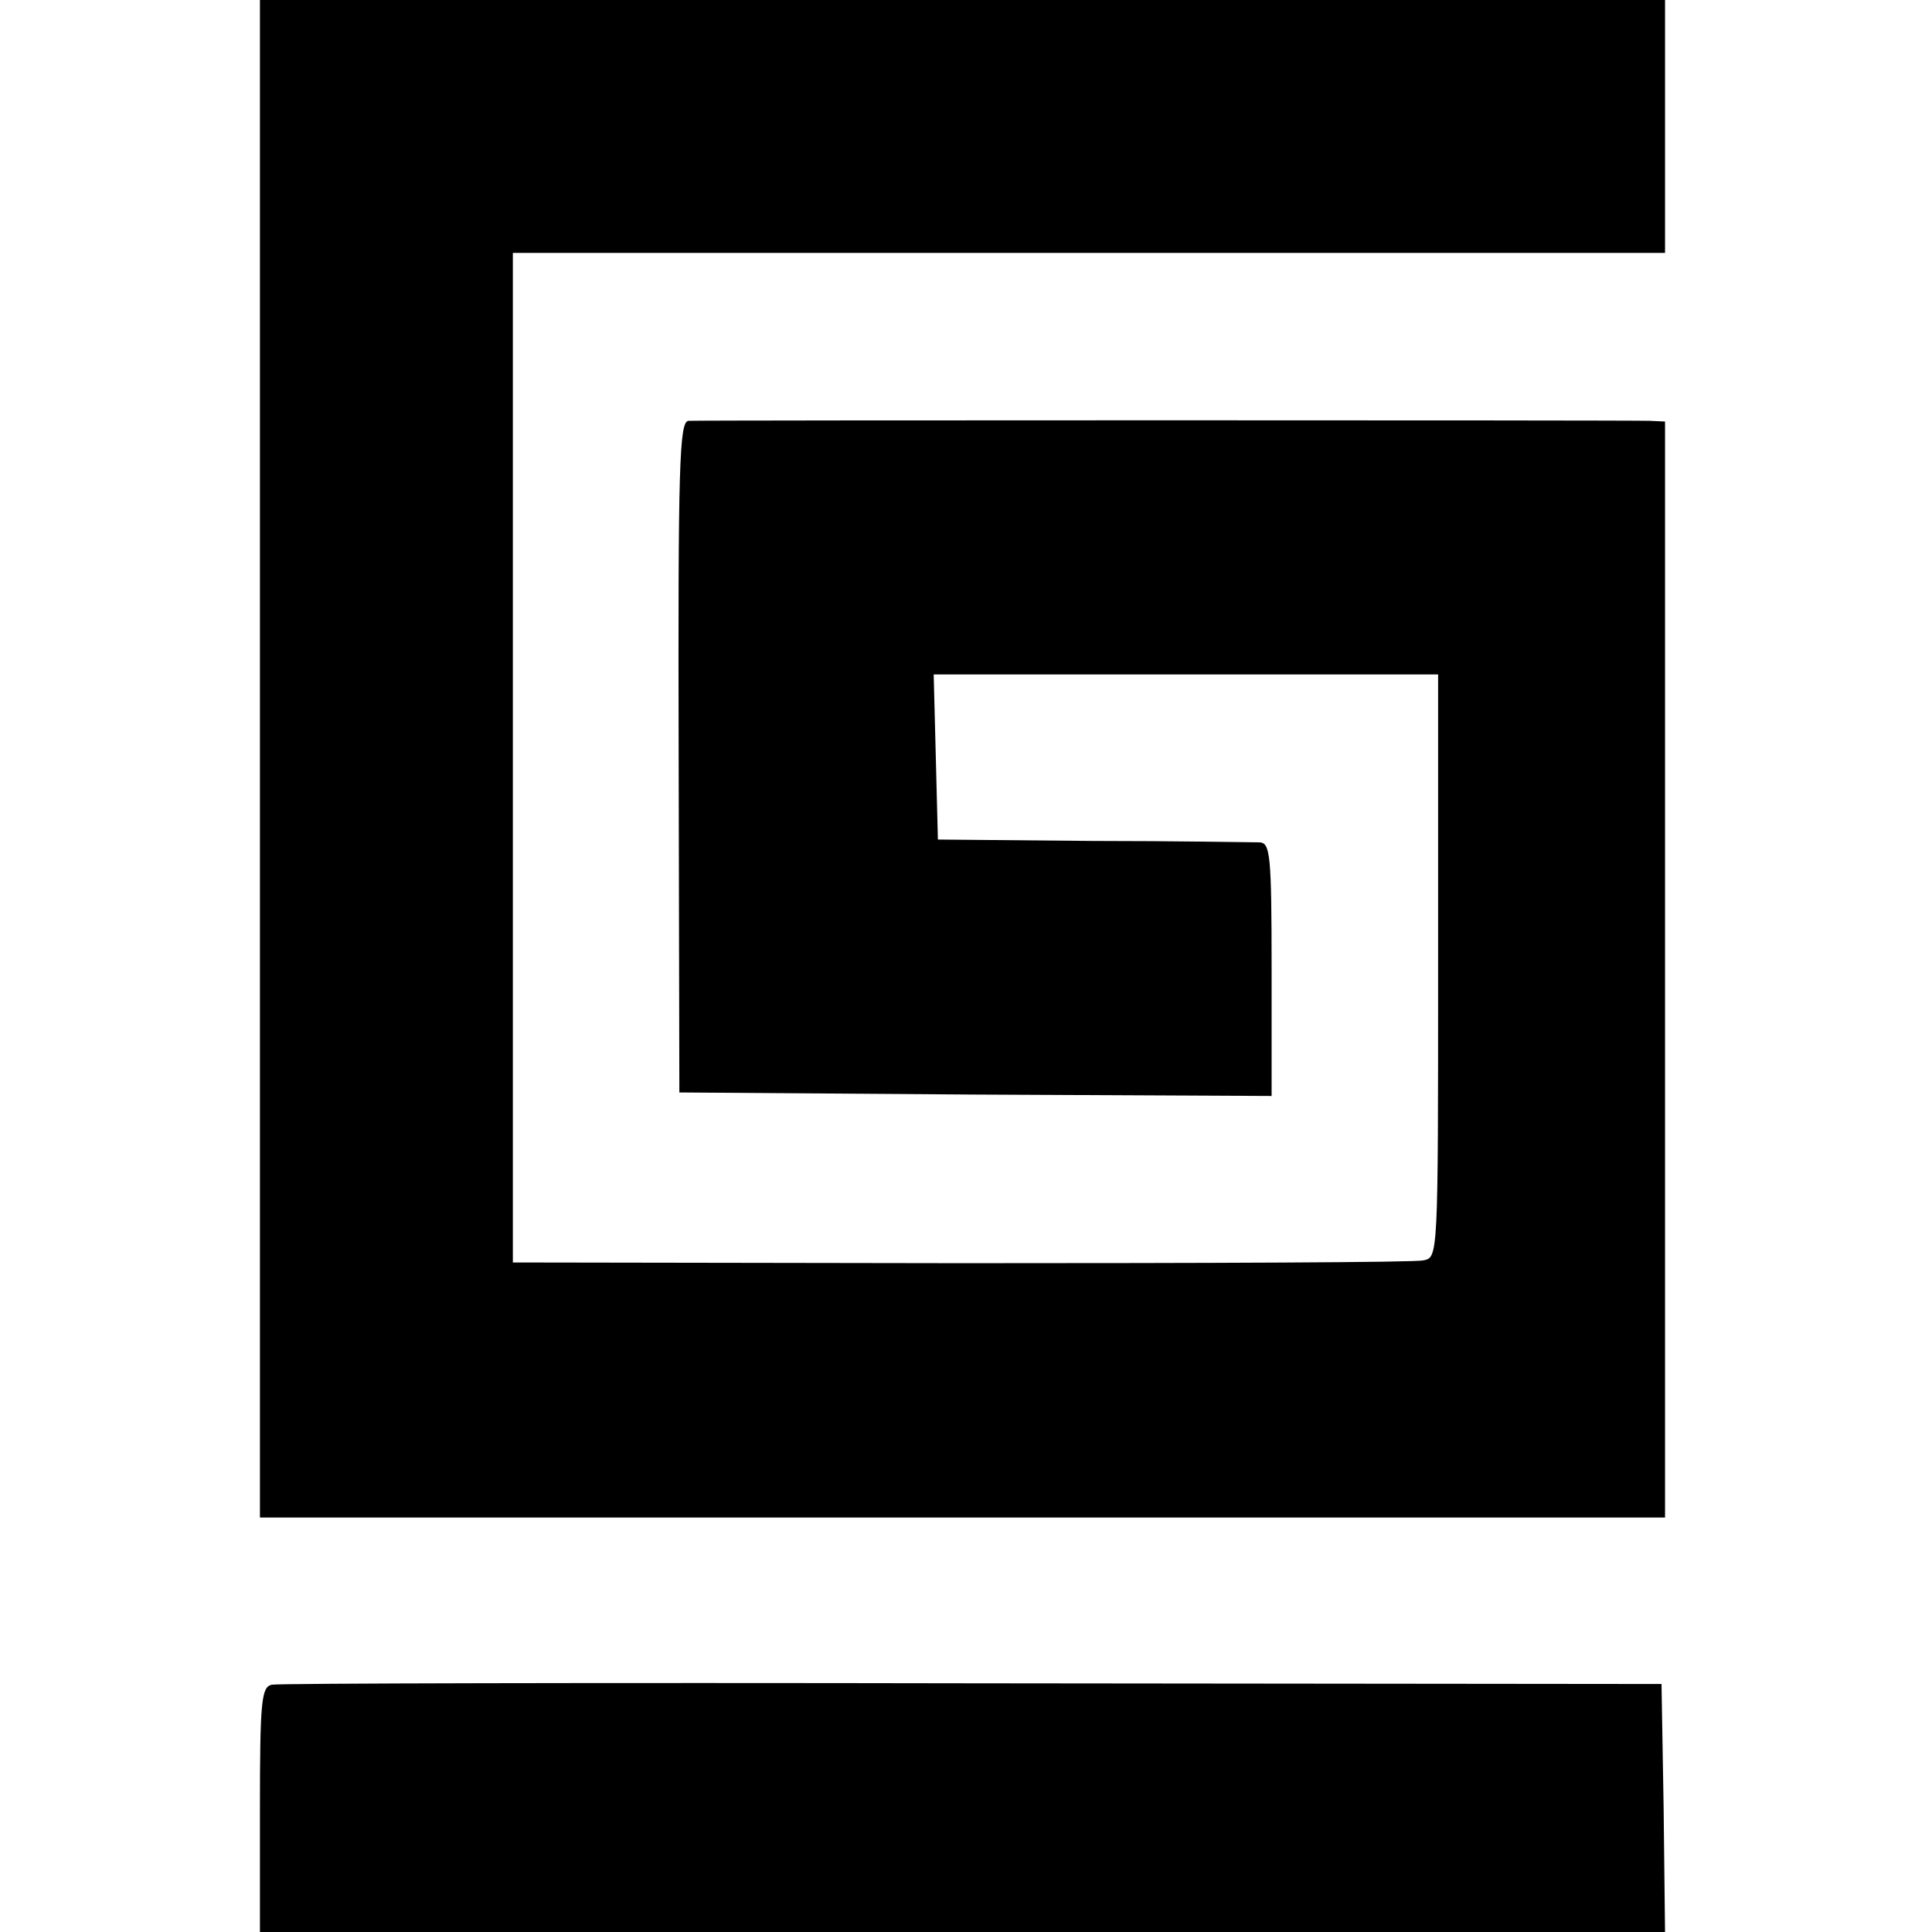
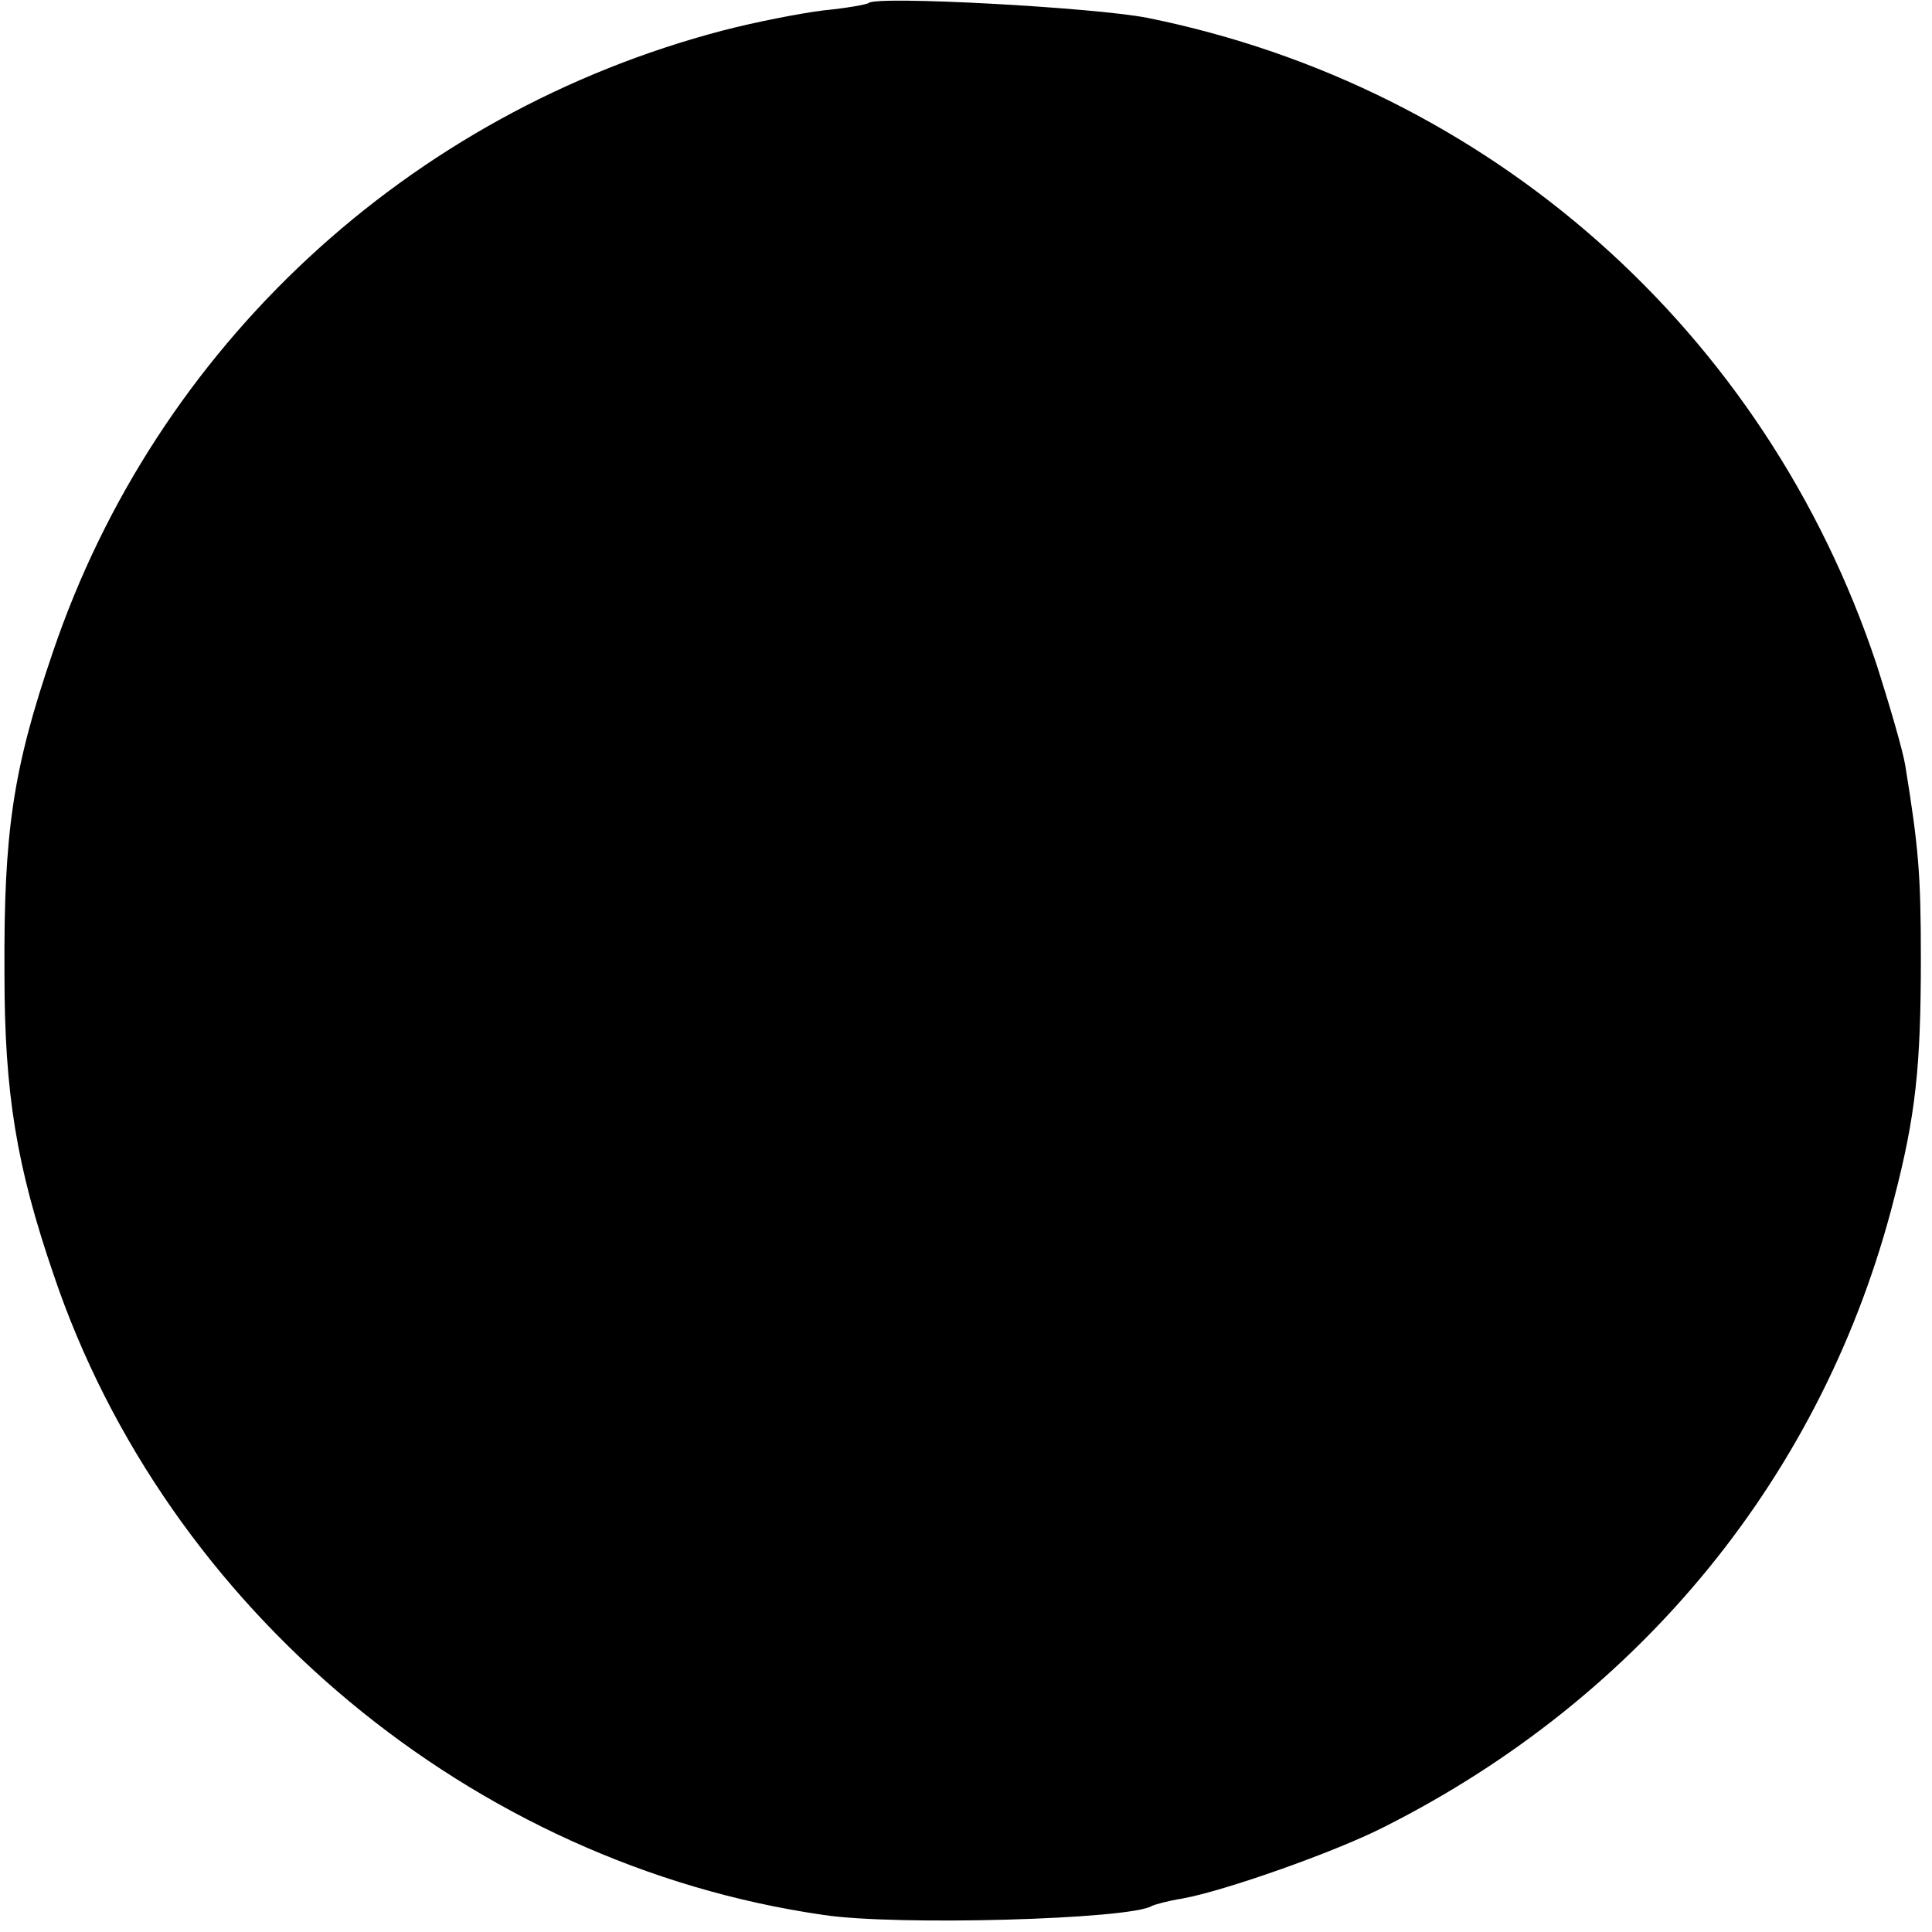
- <svg xmlns="http://www.w3.org/2000/svg" version="1.0" width="275pt" height="275pt" viewBox="0 0 275 275" preserveAspectRatio="xMidYMid meet">
-   <g transform="translate(0,275) scale(0.1,-0.1)" fill="#000000" stroke="none">
-     <path d="M370 1670 l0 -1080 1000 0 1000 0 0 780 0 780 -22 1 c-29 1 -1348 1 -1368 0 -13 -1 -15 -61 -14 -479 l1 -477 421 -3 422 -2 0 180 c0 164 -2 180 -17 181 -10 0 -117 2 -238 2 l-220 2 -3 118 -3 117 359 0 359 0 0 -415 c0 -415 0 -415 -21 -419 -11 -3 -308 -4 -658 -4 l-638 1 0 718 0 719 820 0 820 0 0 180 0 180 -1000 0 -1000 0 0 -1080z" />
-     <path d="M387 352 c-15 -3 -17 -23 -17 -178 l0 -174 1000 0 1000 0 -2 177 -3 176 -981 1 c-539 1 -988 0 -997 -2z" />
+ <svg xmlns="http://www.w3.org/2000/svg" version="1.0" width="260pt" height="260pt" viewBox="0 0 260 260" preserveAspectRatio="xMidYMid meet">
+   <g transform="translate(0,260) scale(0.1,-0.1)" fill="#000000" stroke="none">
+     <path d="M1169 2596 c-2 -2 -30 -7 -61 -10 -32 -4 -93 -16 -135 -27 -424 -111 -763 -426 -902 -837 -54 -158 -66 -242 -65 -432 0 -161 16 -259 66 -405 152 -451 564 -794 1036 -862 98 -15 413 -6 442 12 4 2 22 7 41 10 56 10 204 62 271 96 348 175 593 477 687 846 29 112 36 177 36 323 0 113 -3 149 -21 260 -3 19 -21 81 -39 137 -149 447 -520 776 -981 869 -71 14 -364 30 -375 20z" />
  </g>
</svg>
